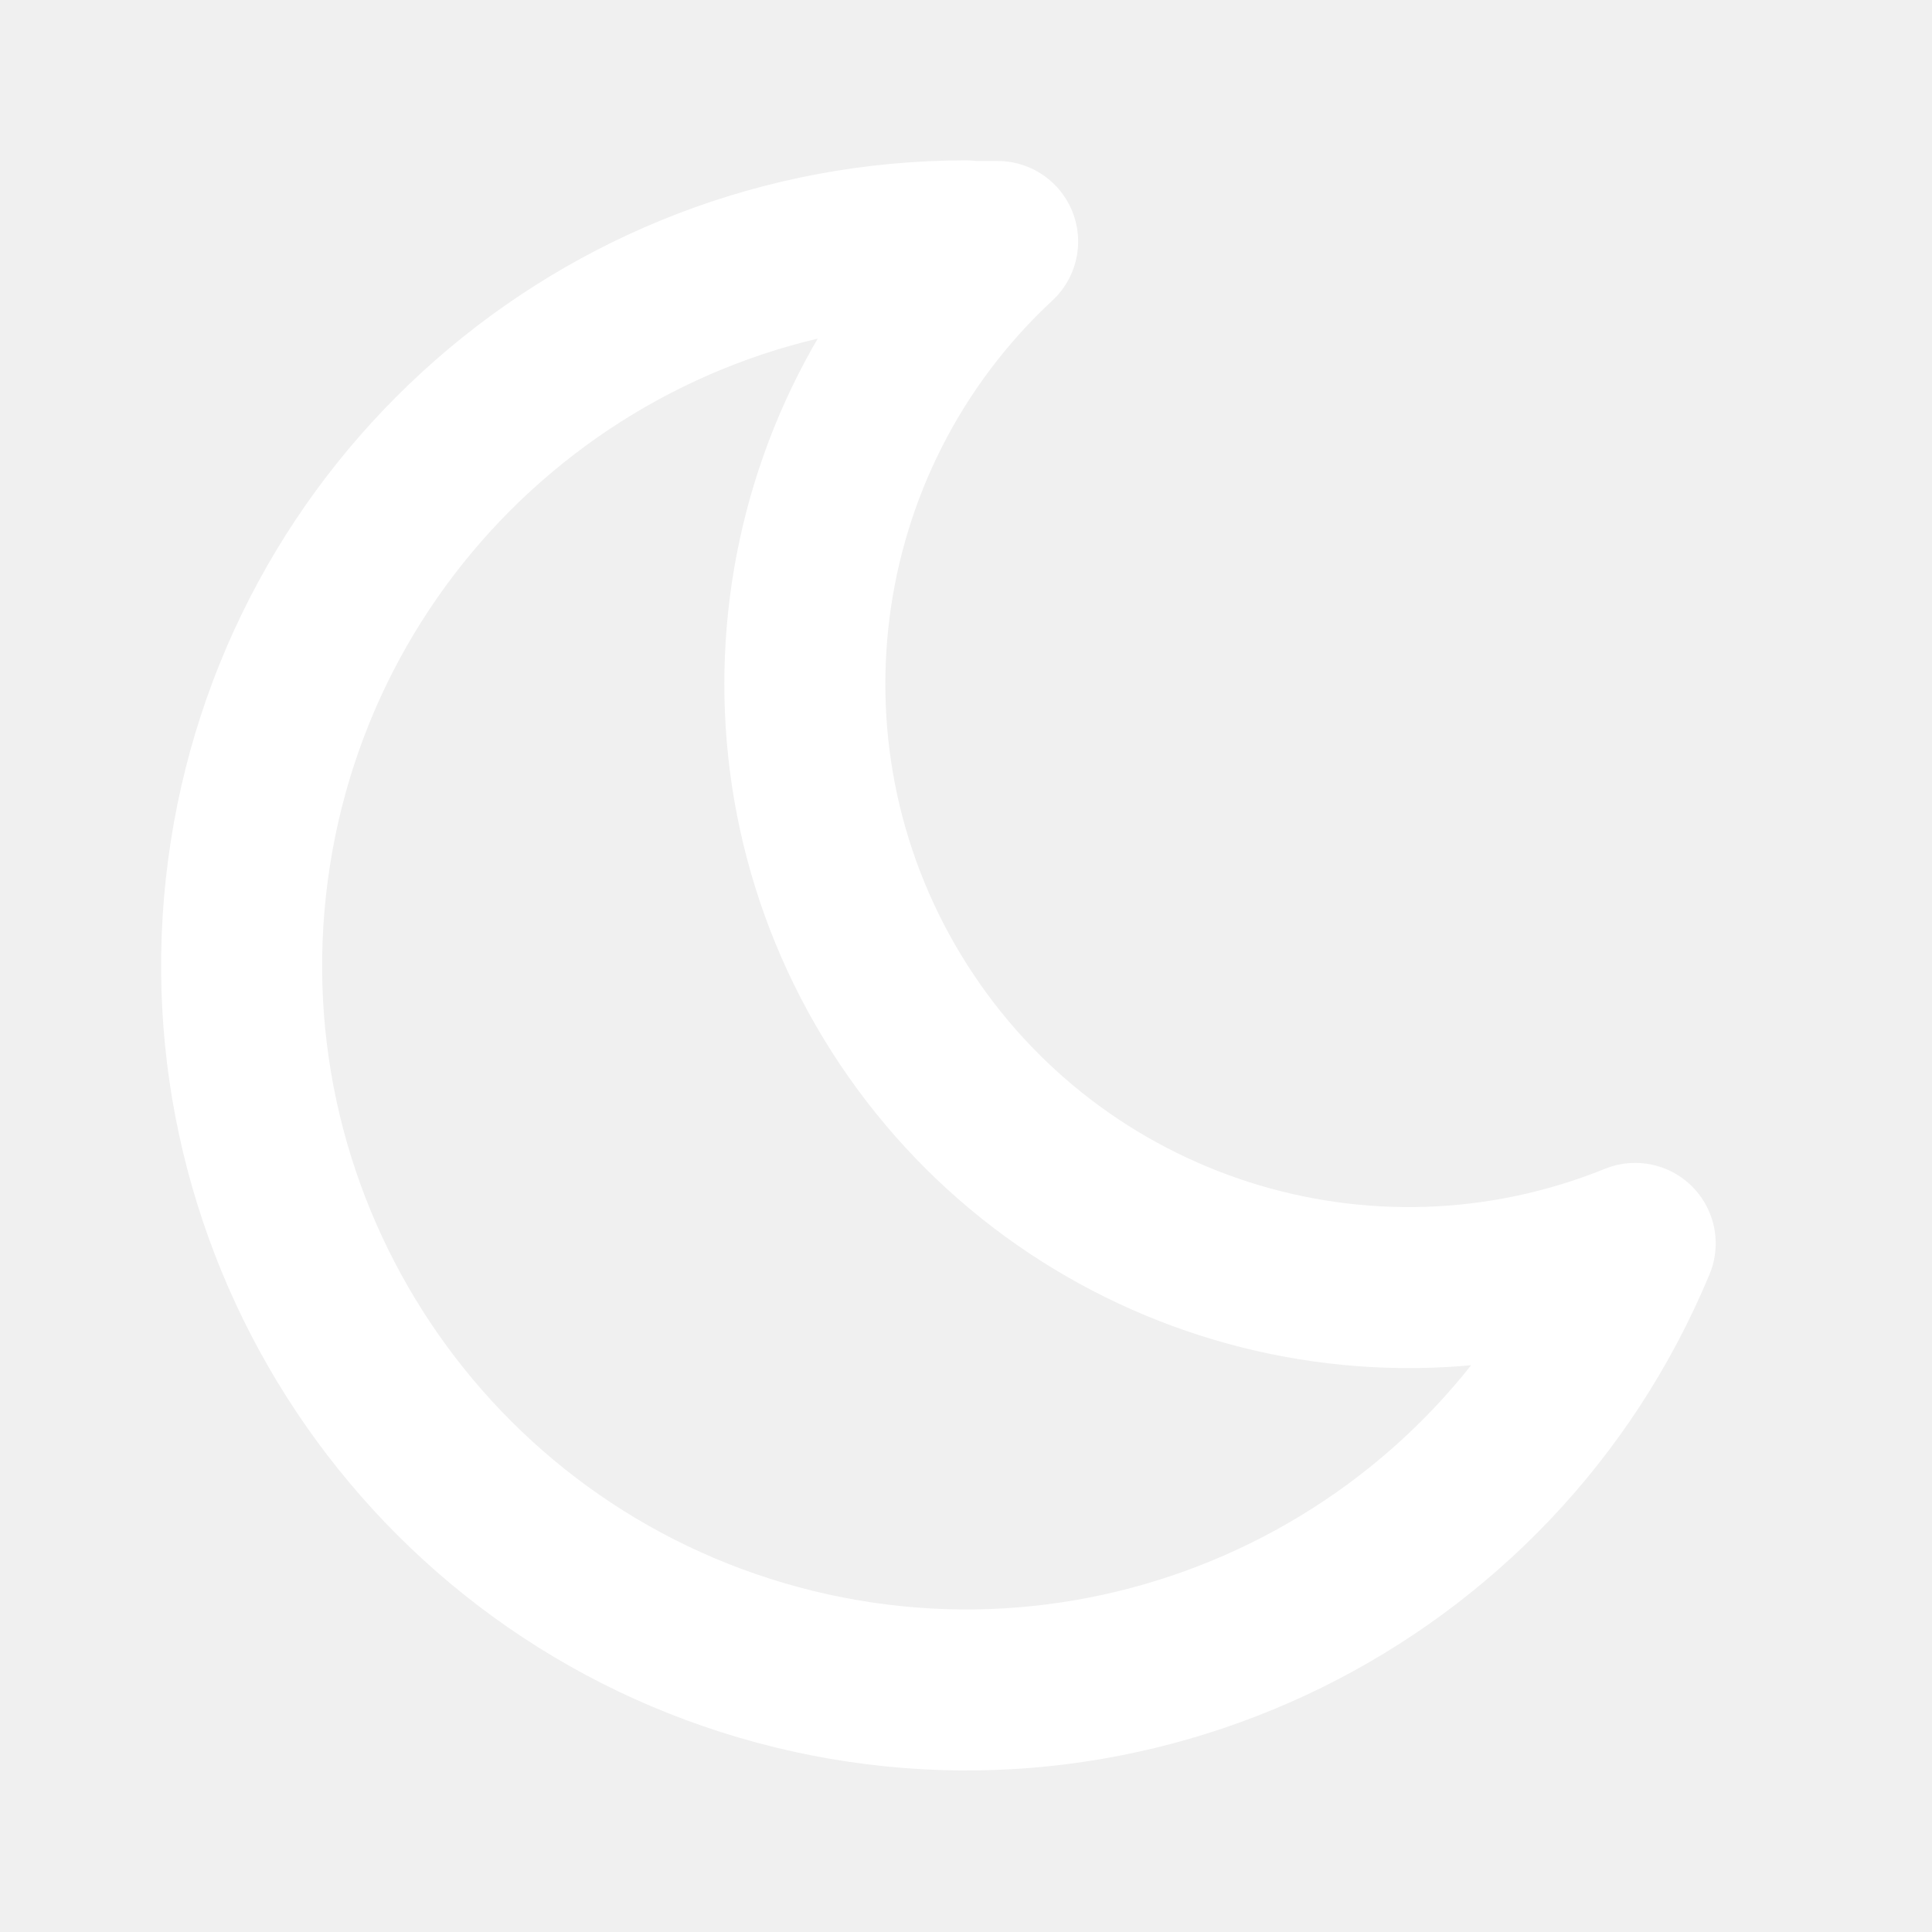
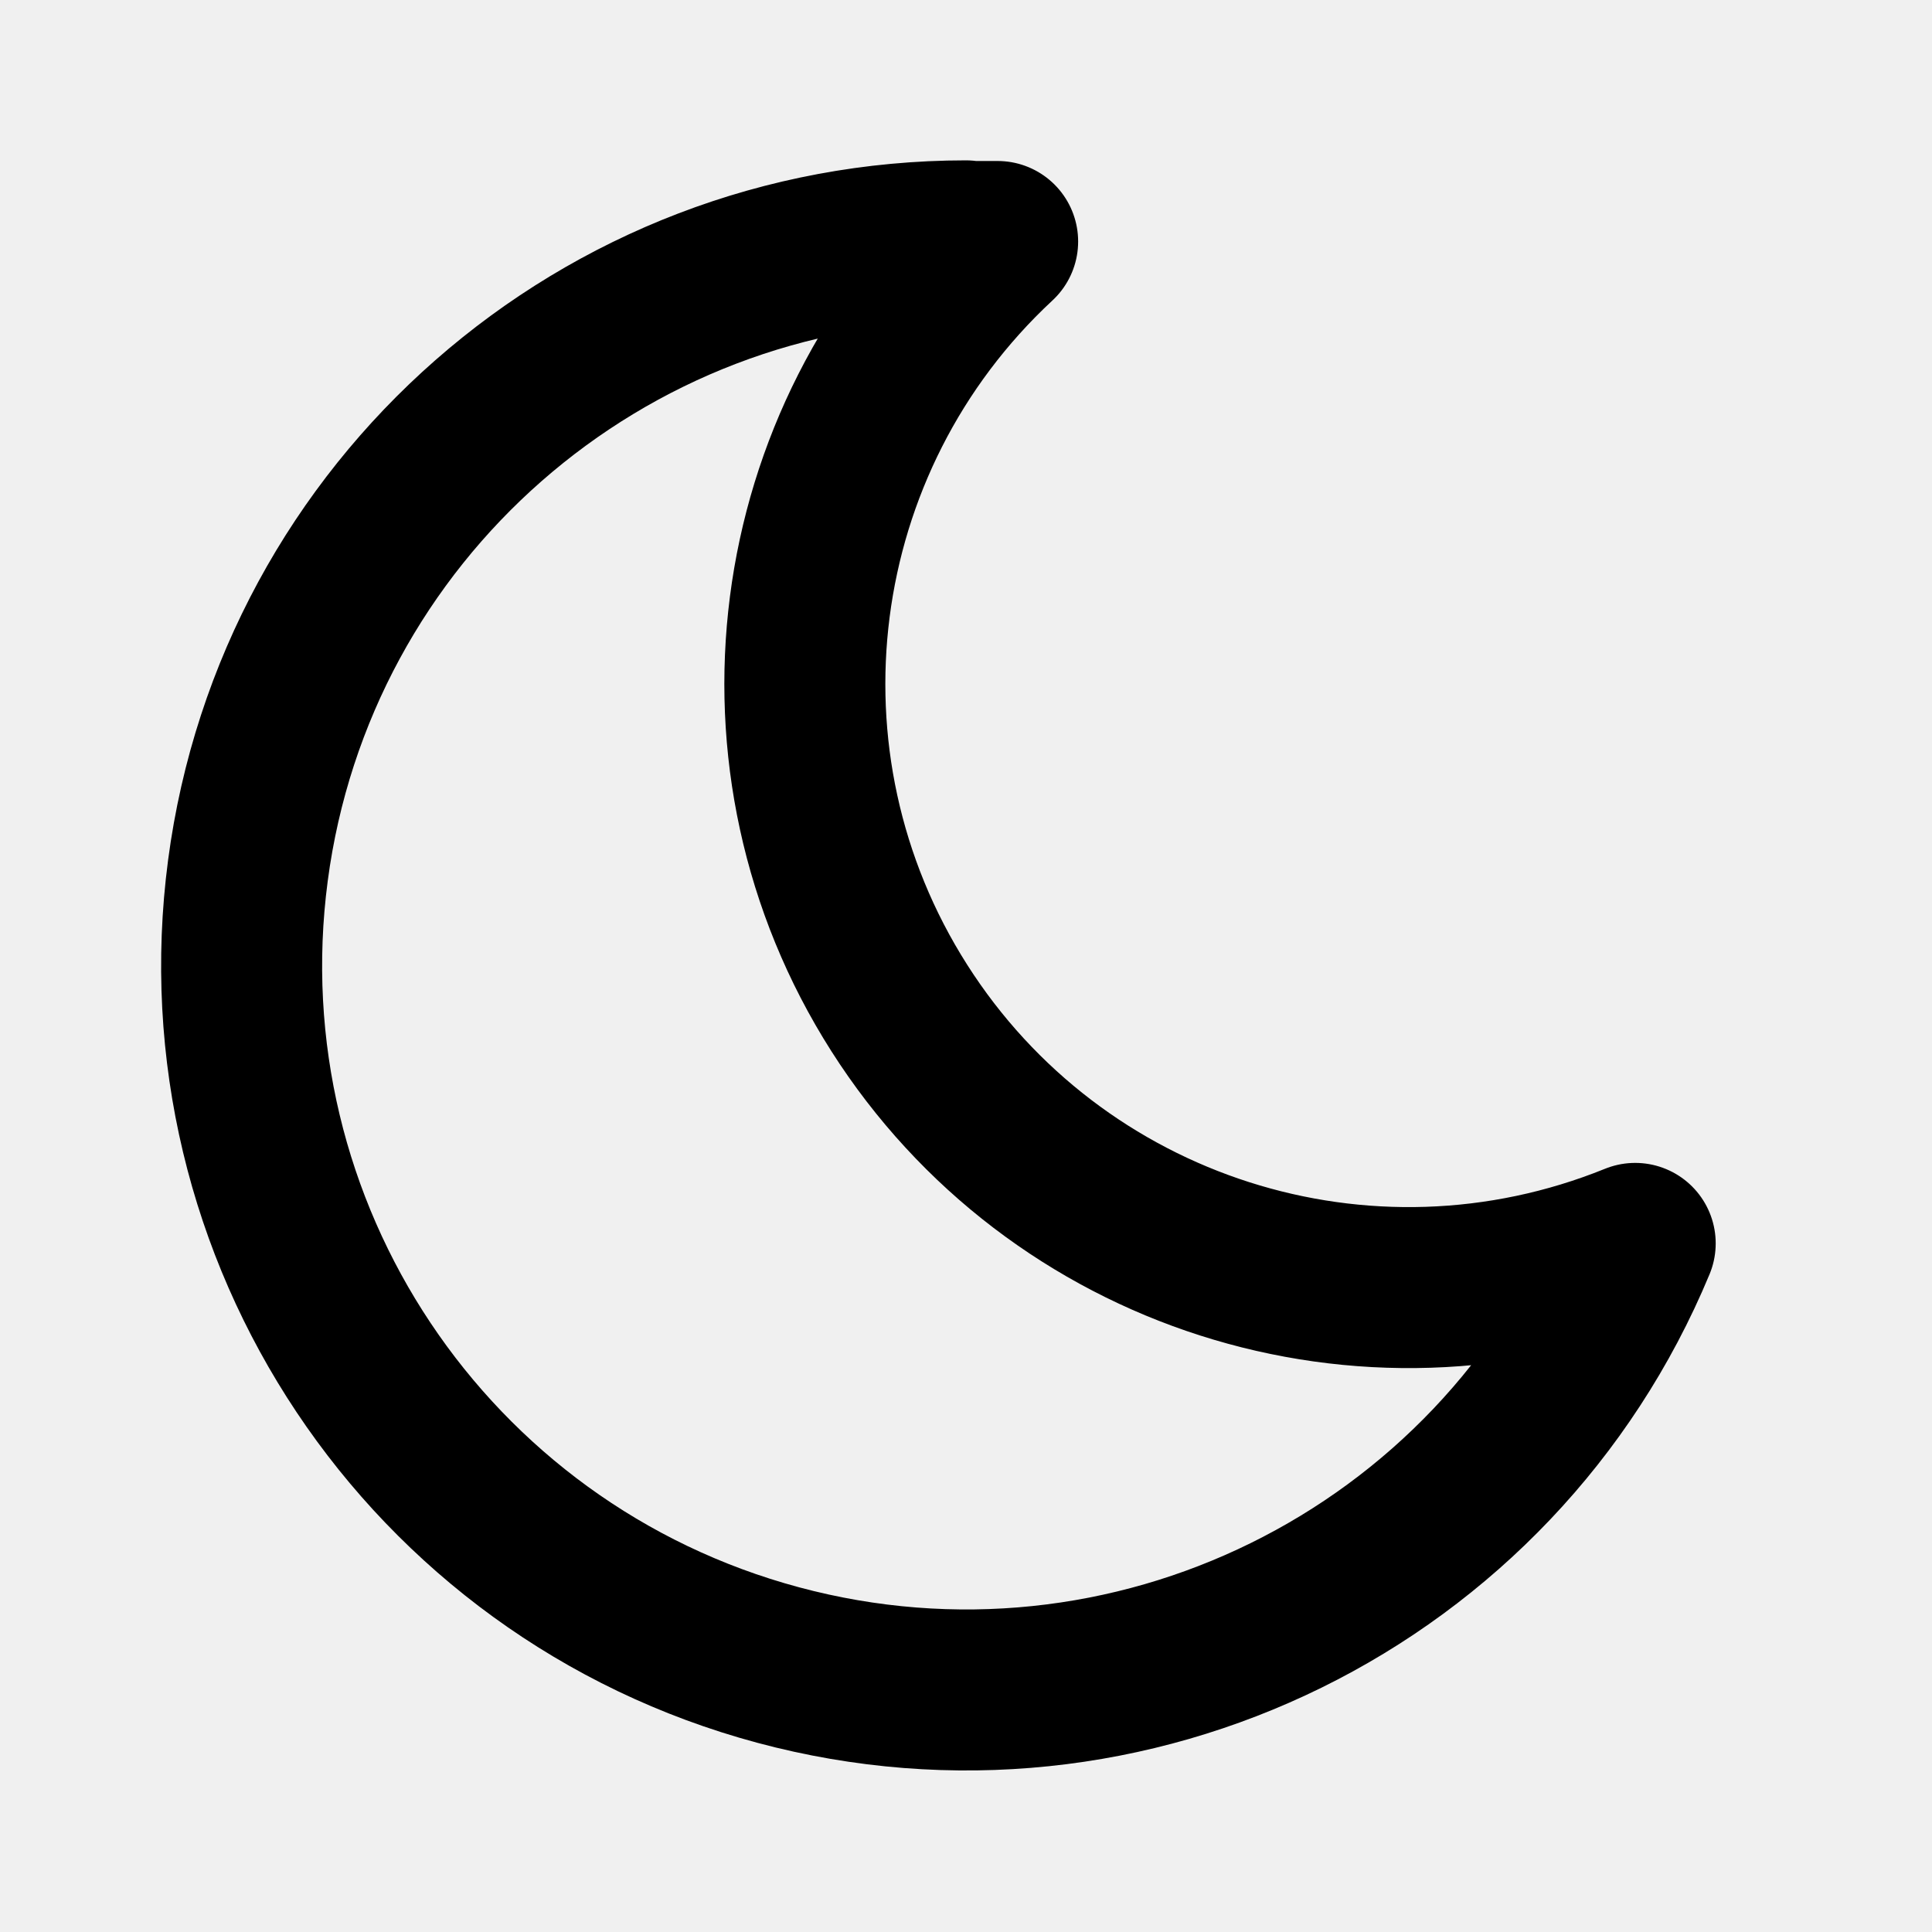
- <svg xmlns="http://www.w3.org/2000/svg" width="24" height="24" viewBox="0 0 24 24" fill="none" stroke="#ffffff" stroke-width="2" stroke-linecap="round" stroke-linejoin="round" class="icon icon-tabler icons-tabler-outline icon-tabler-moon">
+ <svg xmlns="http://www.w3.org/2000/svg" width="24" height="24" viewBox="0 0 24 24" fill="none" stroke="currentColor" stroke-width="2" stroke-linecap="round" stroke-linejoin="round" class="icon icon-tabler icons-tabler-outline icon-tabler-moon">
  <path stroke="none" d="M0 0h24v24H0z" fill="none" />
  <path d="M12 3c.132 0 .263 0 .393 0a7.5 7.5 0 0 0 7.92 12.446a9 9 0 1 1 -8.313 -12.454l0 .008" />
</svg>
